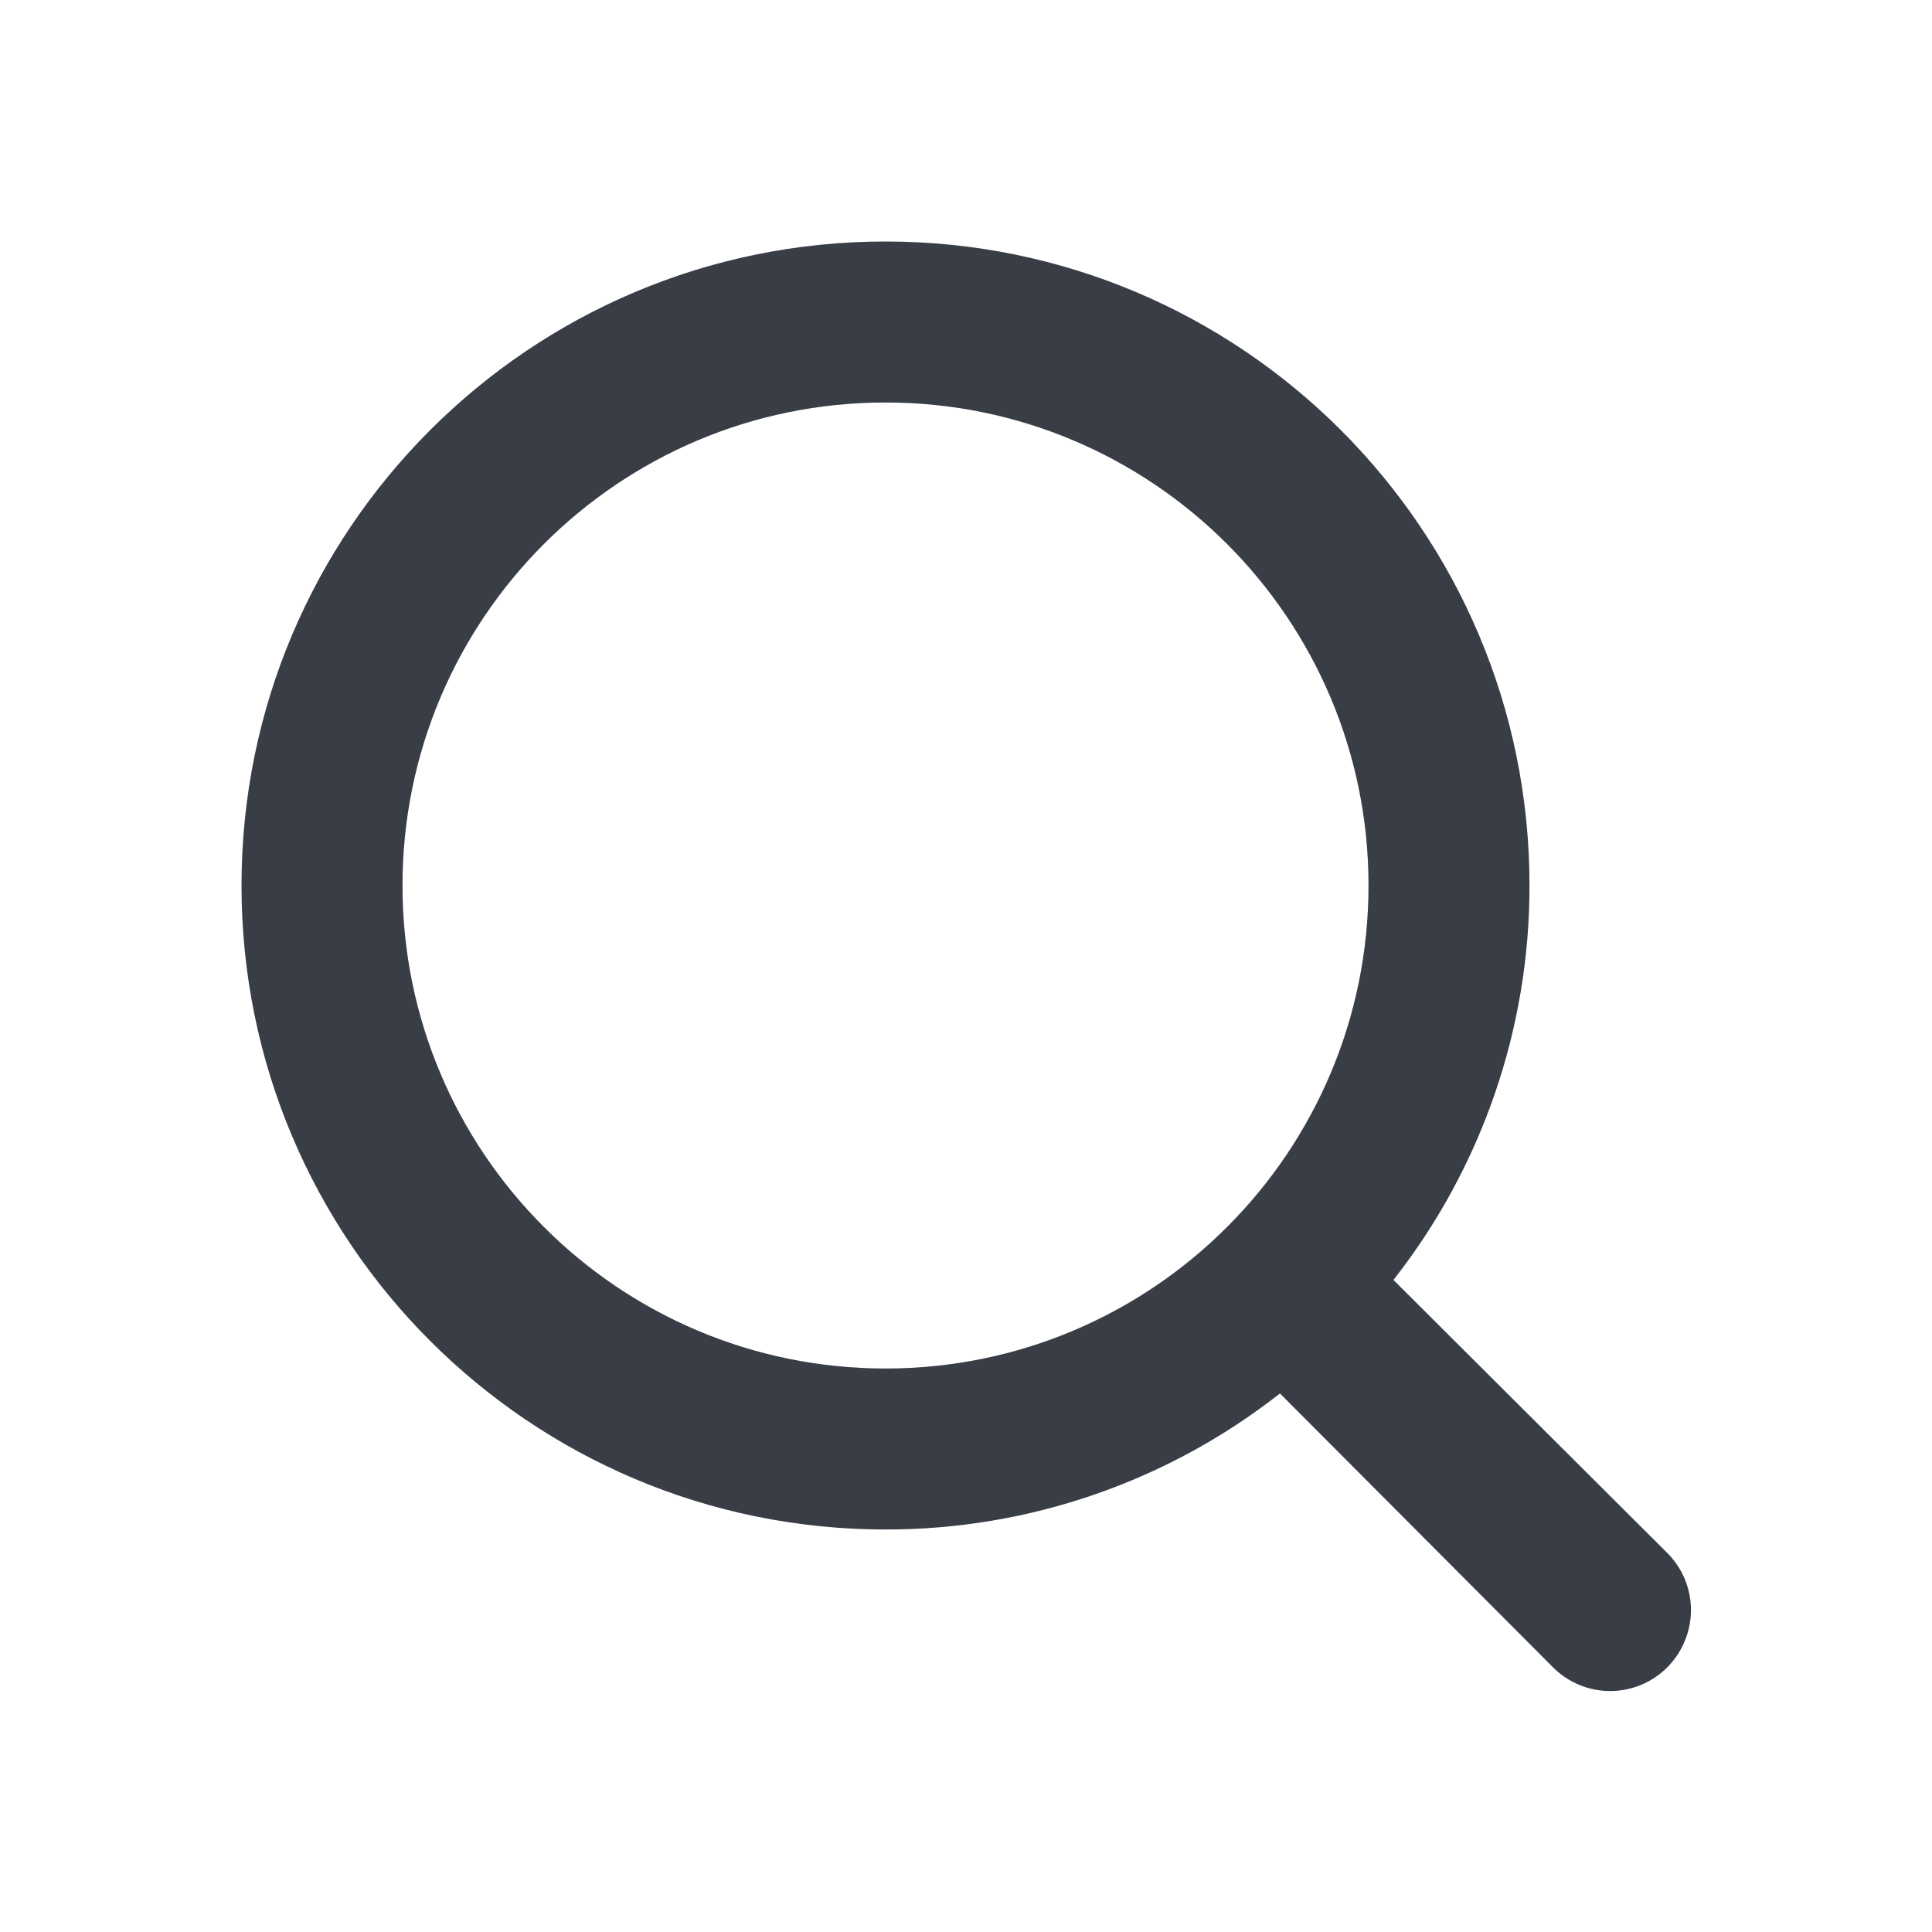
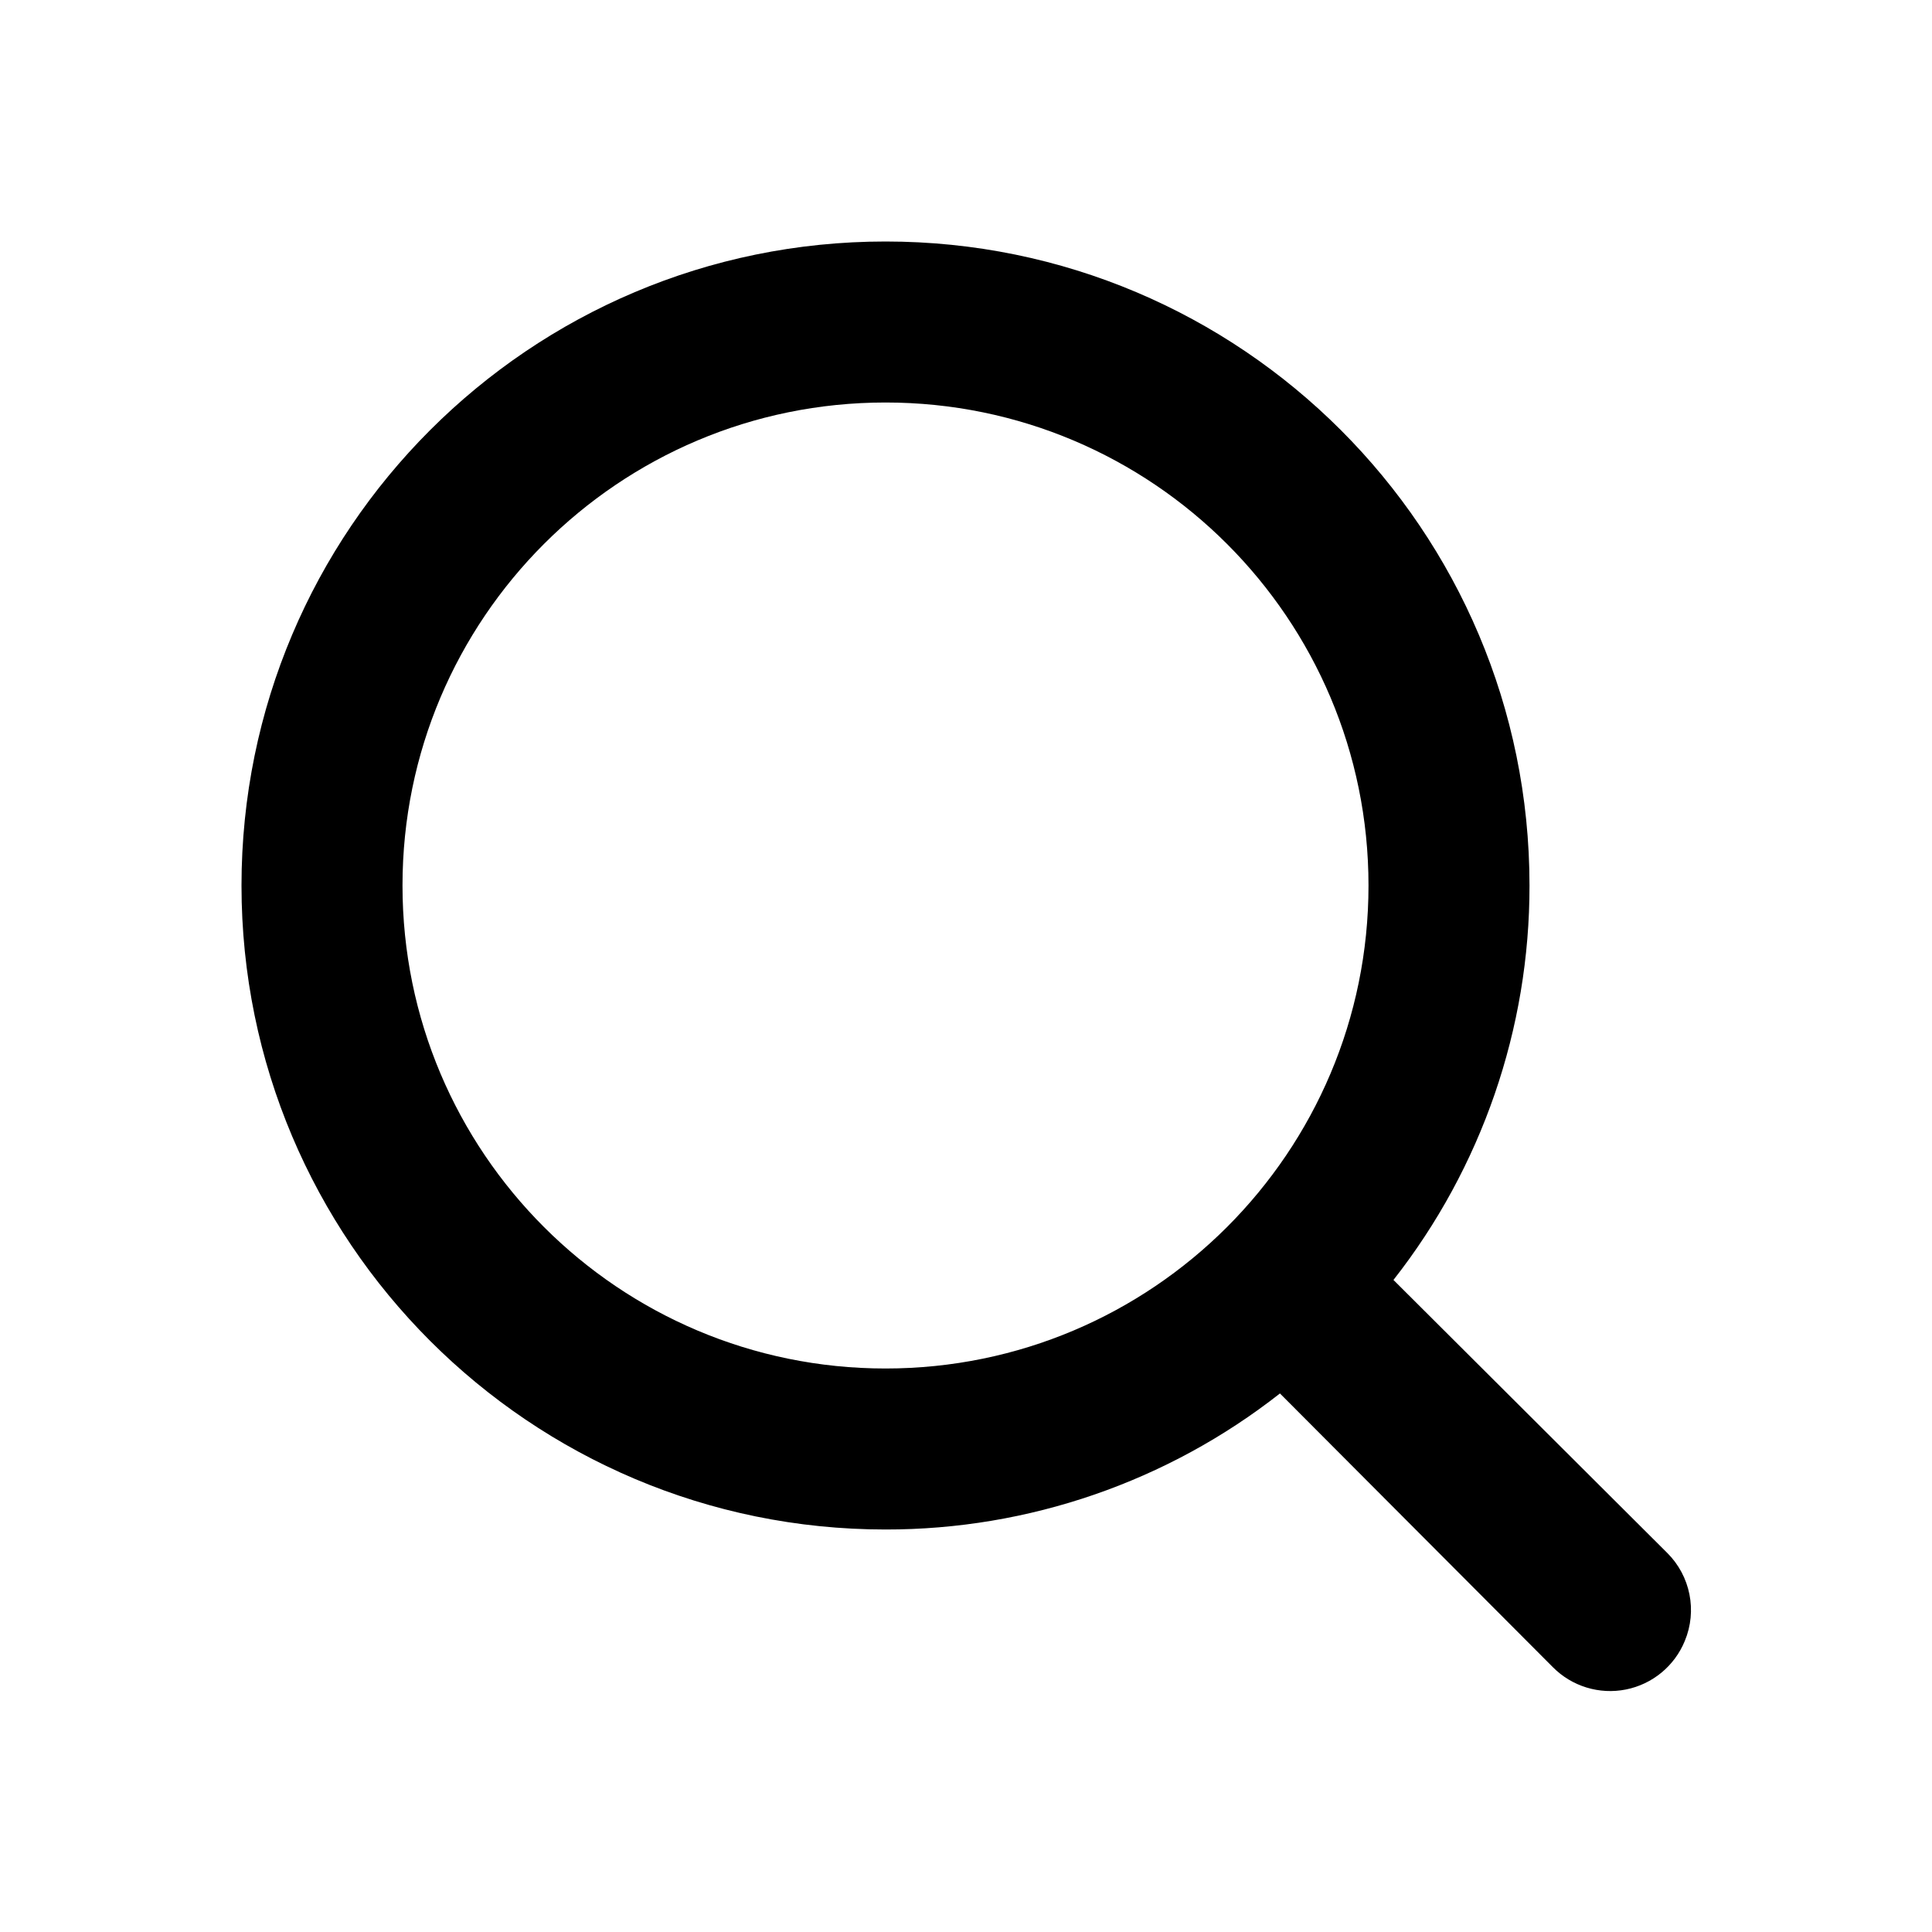
- <svg xmlns="http://www.w3.org/2000/svg" width="24" height="24" fill="none">
-   <path d="m20.71 19.29-3.4-3.39A7.92 7.92 0 0 0 19 11a8 8 0 1 0-8 8 7.92 7.92 0 0 0 4.9-1.69l3.39 3.4a1.002 1.002 0 0 0 1.639-.325 1 1 0 0 0-.219-1.095ZM5 11a6 6 0 1 1 12 0 6 6 0 0 1-12 0Z" fill="#393D46" />
+ <svg xmlns="http://www.w3.org/2000/svg" class="icon" width="24" height="24">
+   <path d="m20.71 19.29-3.4-3.39A7.92 7.92 0 0 0 19 11a8 8 0 1 0-8 8 7.92 7.92 0 0 0 4.9-1.69l3.39 3.4a1.002 1.002 0 0 0 1.639-.325 1 1 0 0 0-.219-1.095ZM5 11a6 6 0 1 1 12 0 6 6 0 0 1-12 0Z" />
</svg>
